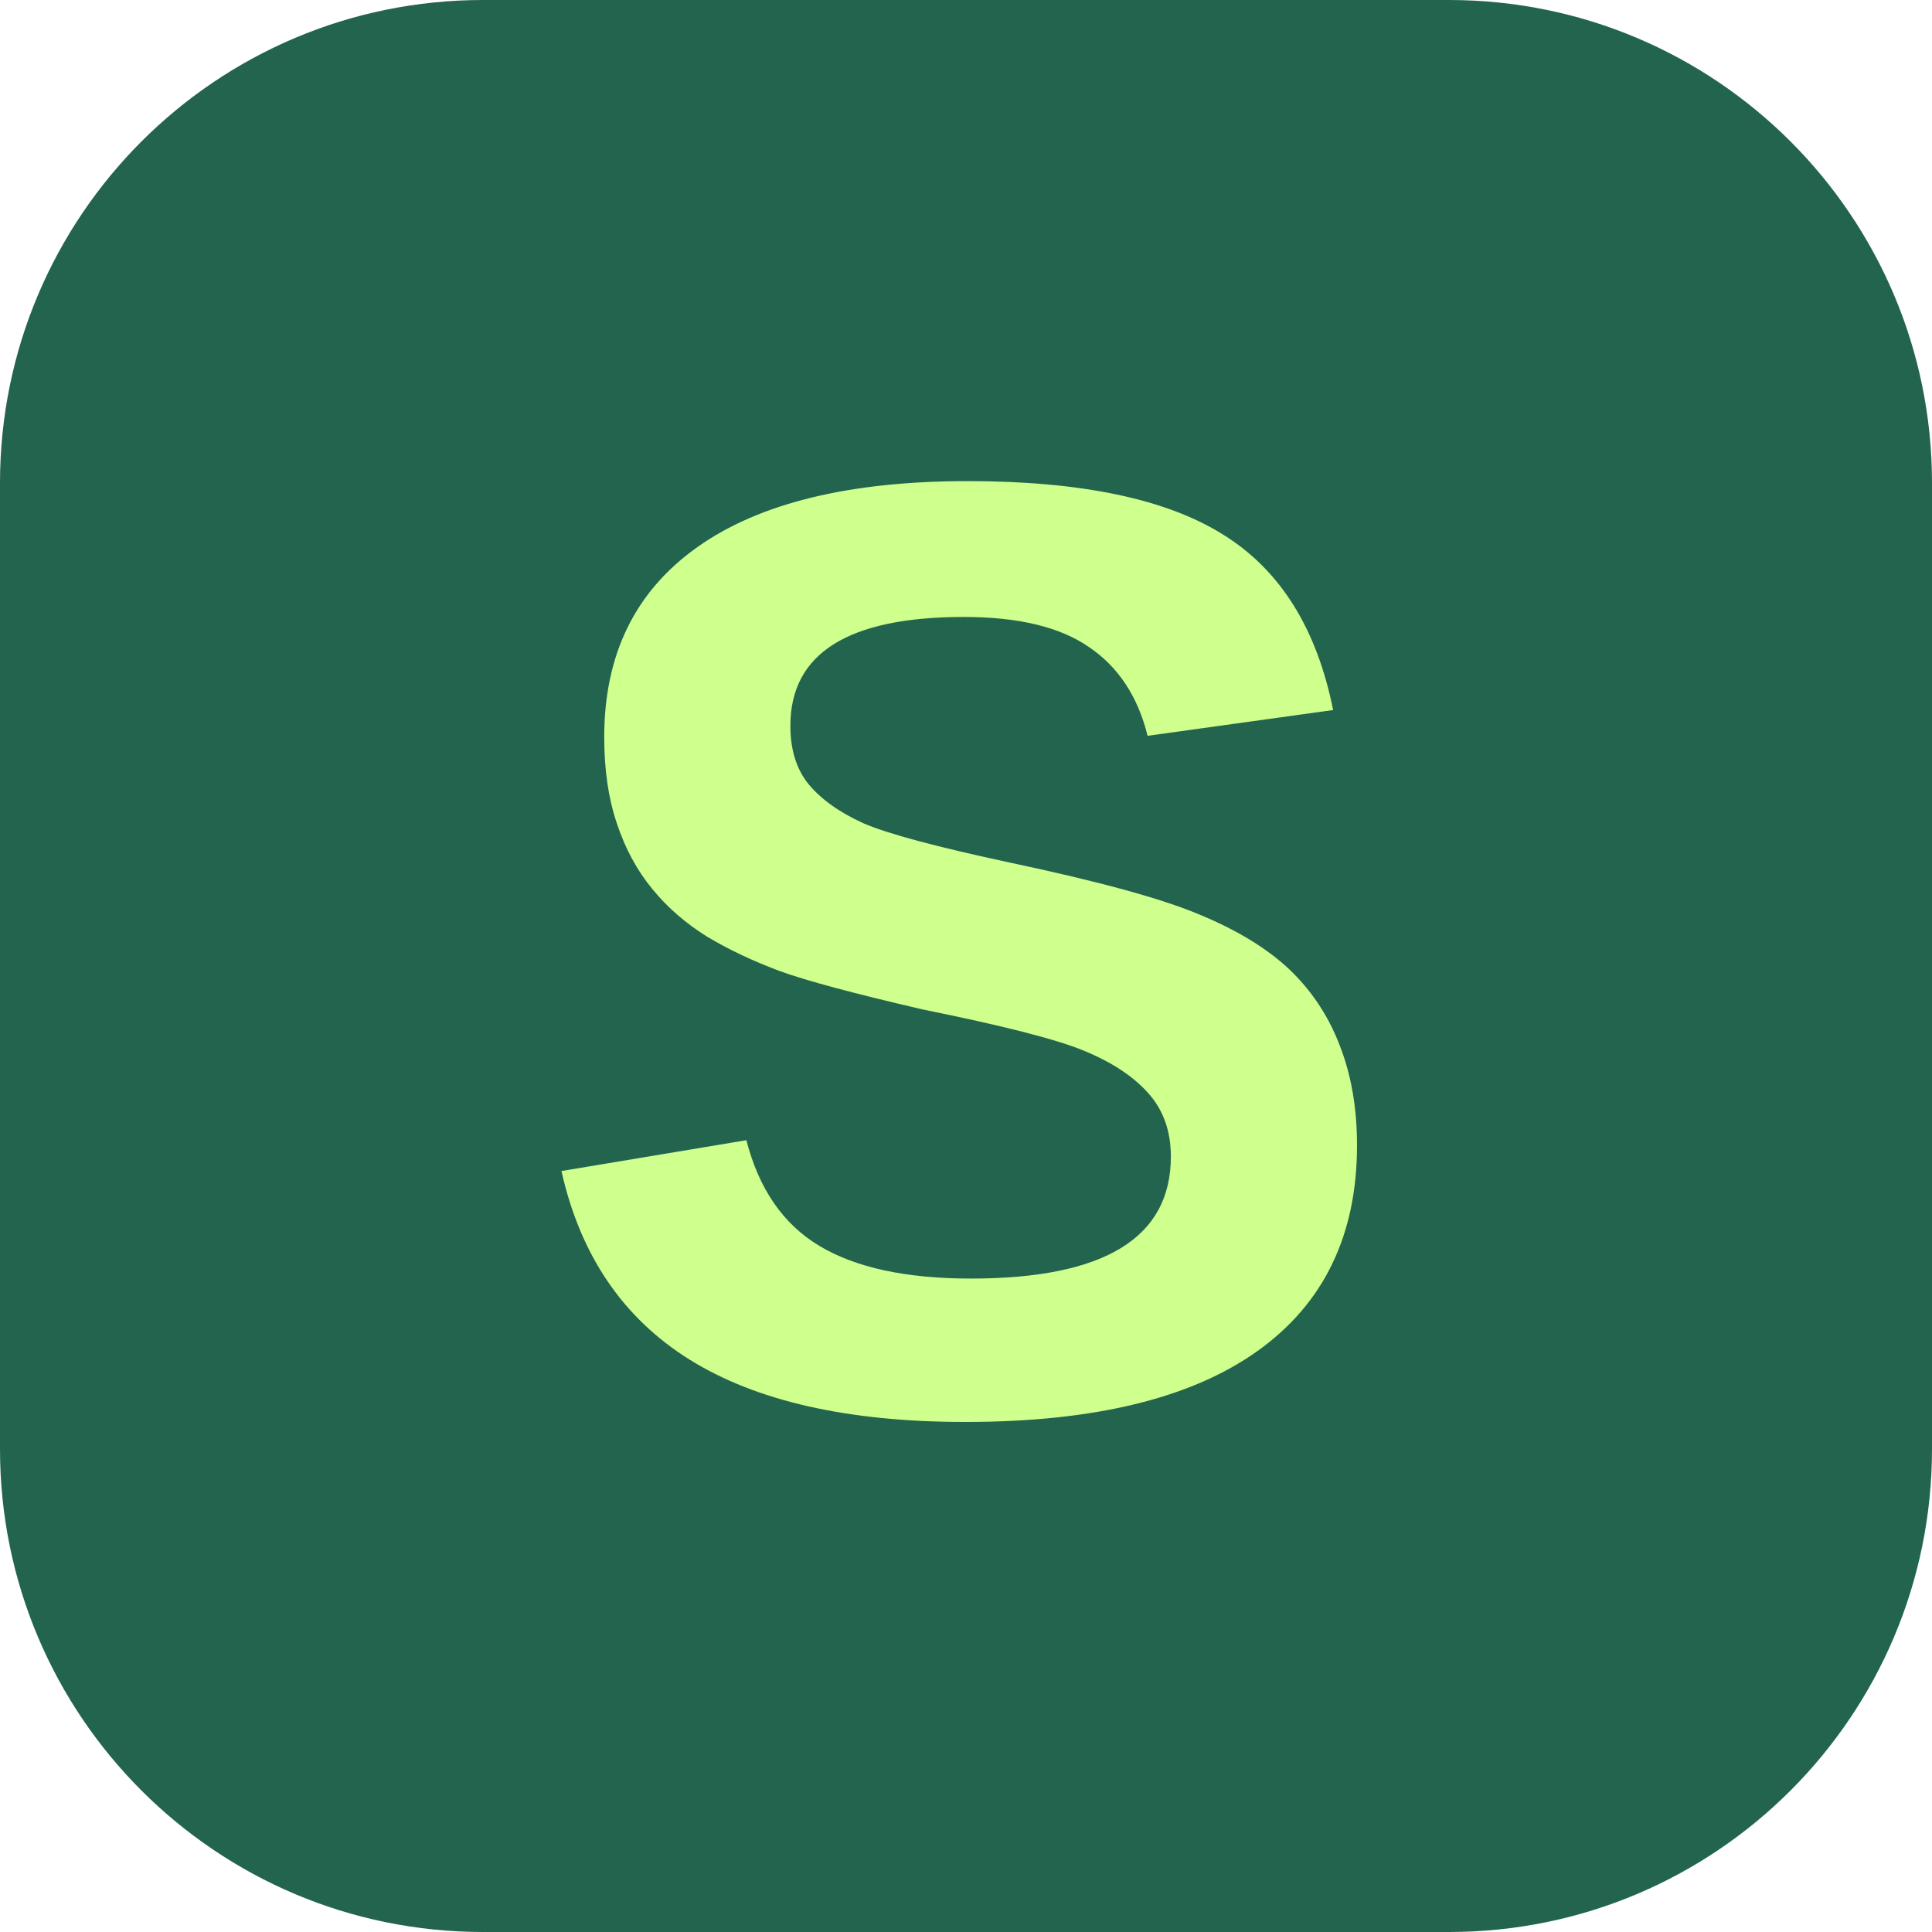
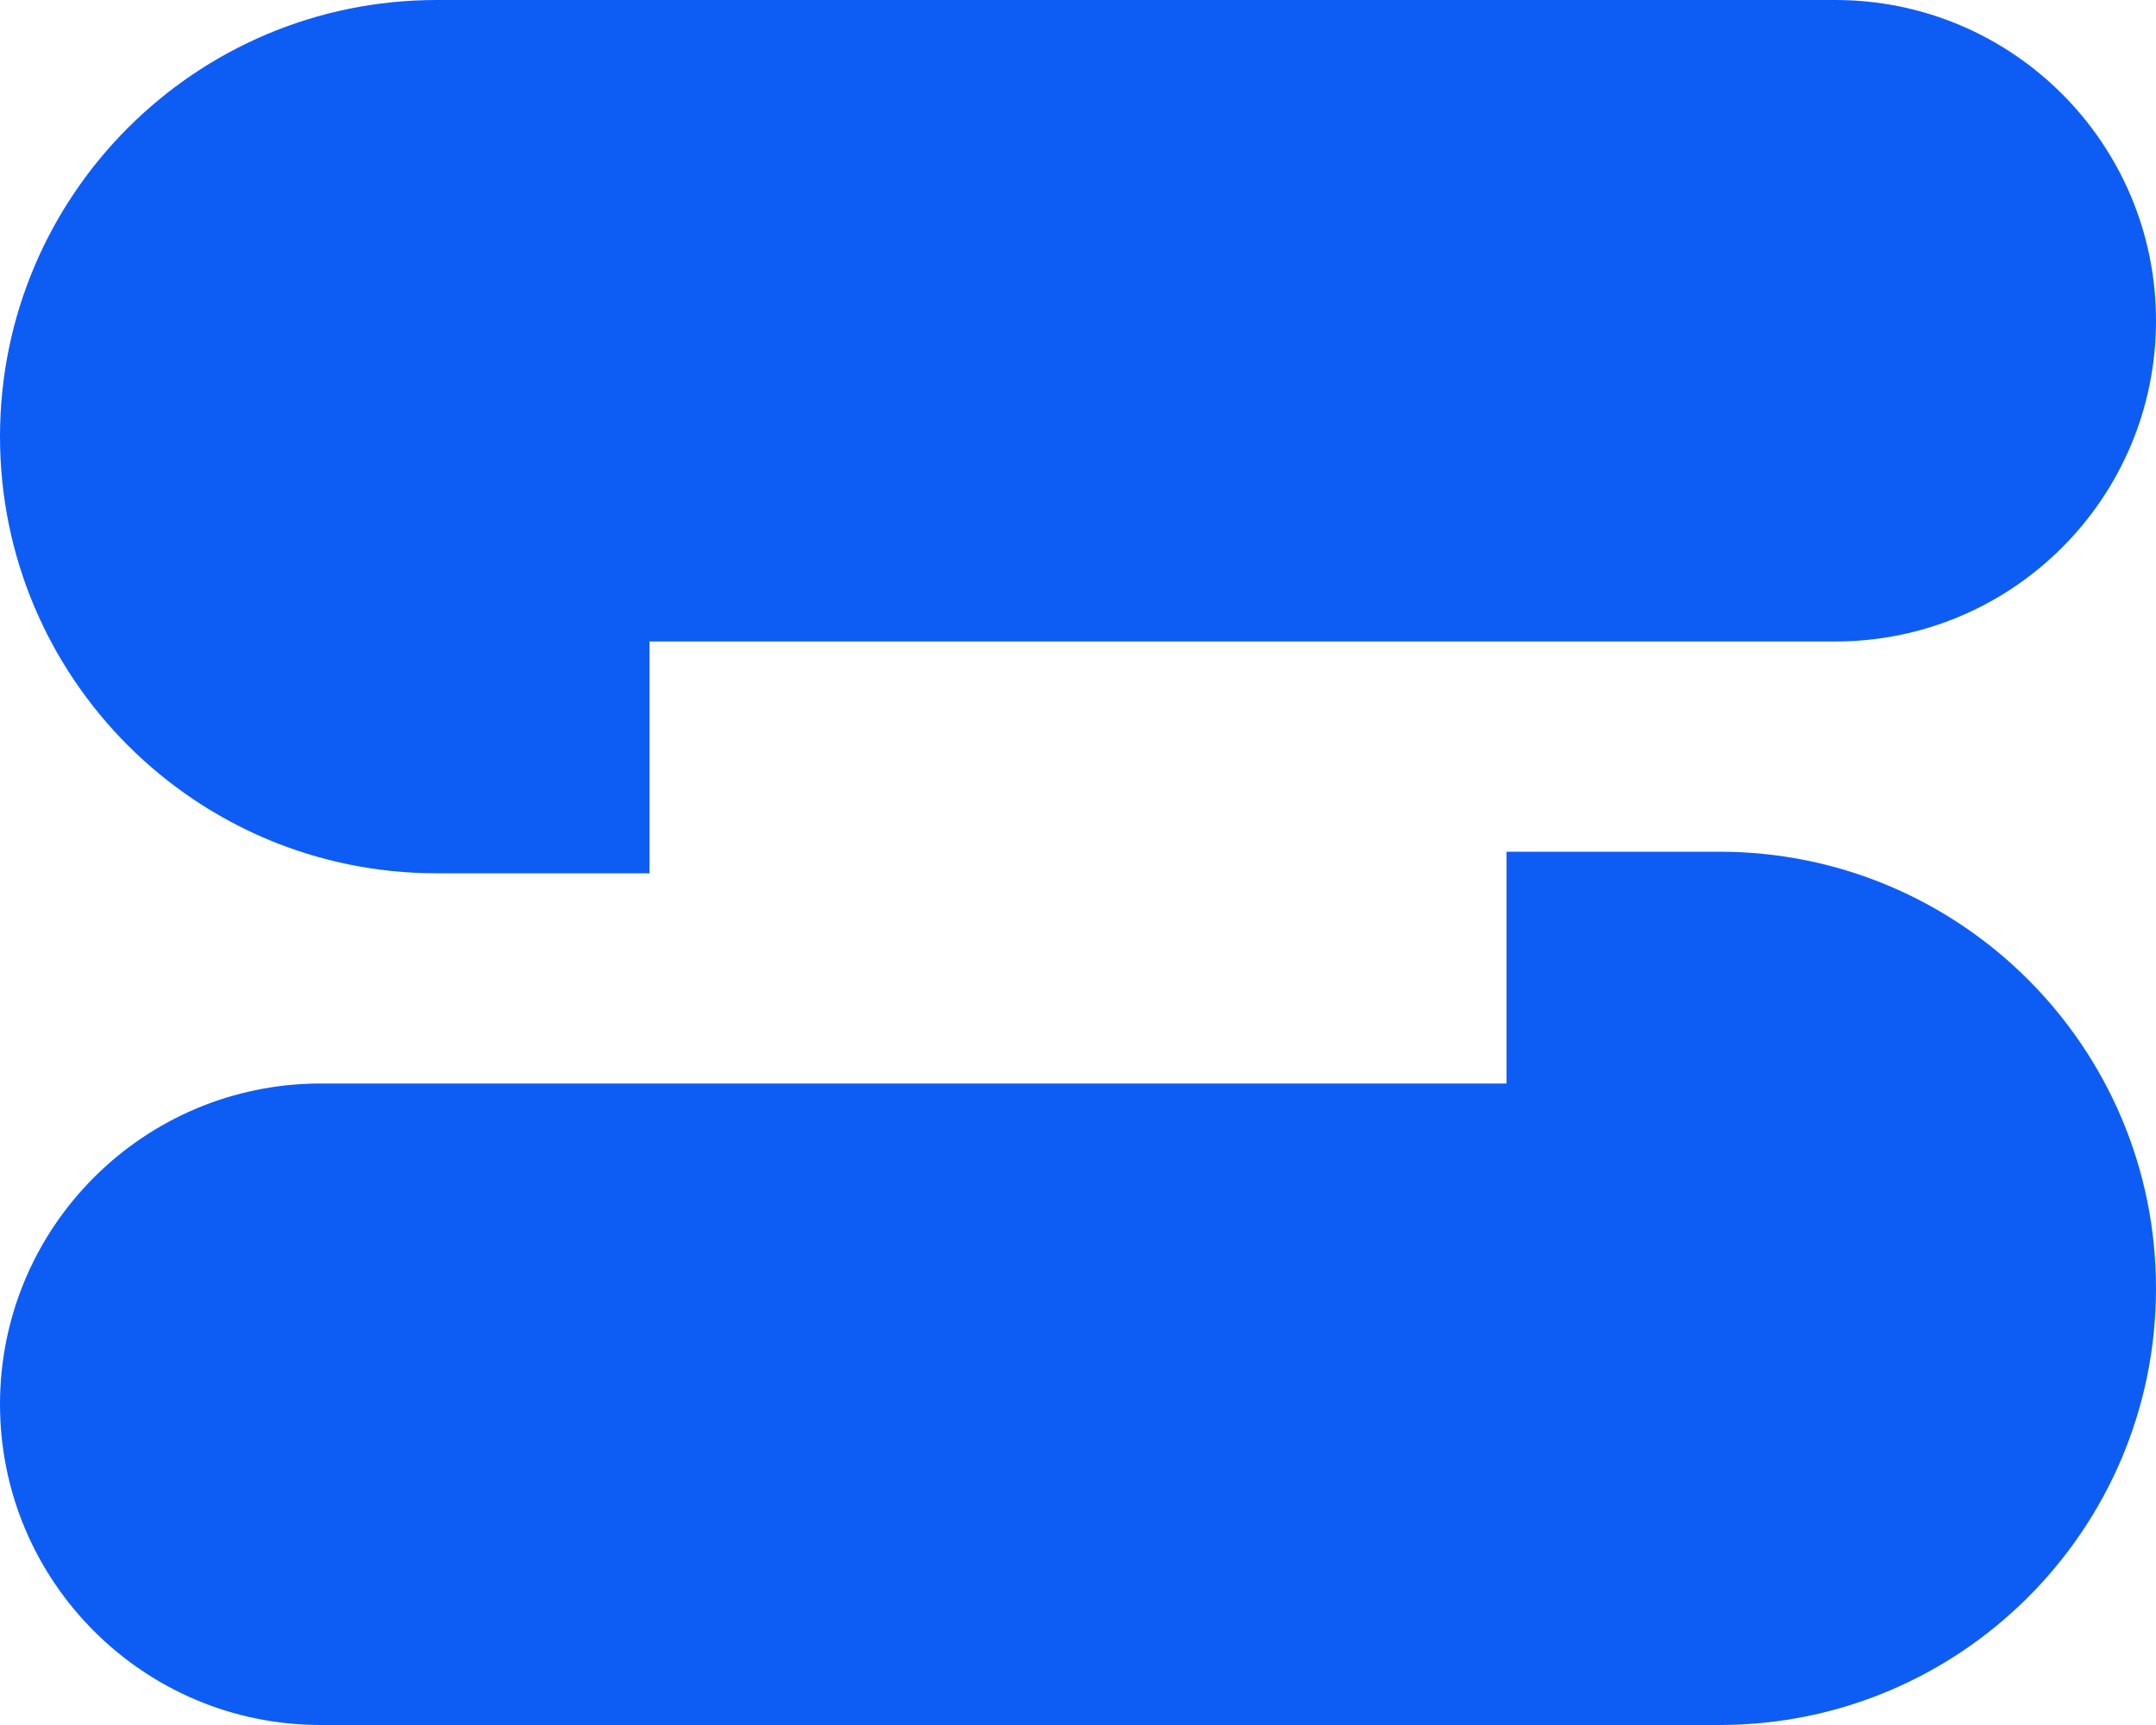
- <svg xmlns="http://www.w3.org/2000/svg" viewBox="0 0 48 48">
-   <rect width="48" height="48" rx="12" fill="#23644e" />
-   <text x="24" y="35" text-anchor="middle" font-family="Arial,Helvetica,sans-serif" font-size="33" font-weight="700" fill="#cfff8d">S</text>
+ <svg xmlns="http://www.w3.org/2000/svg" viewBox="0 0 80 64" fill="#0D5DF5" role="img" aria-labelledby="sumlinoTitle">
+   <path d="M16.2 0H68.1A11.9 11.9 0 0 1 80 11.9 11.9 11.9 0 0 1 68.1 23.8H24.1V32.4H16.2A16.2 16.2 0 0 1 0 16.2 16.2 16.2 0 0 1 16.2 0Z" />
+   <path d="M63.8 64H11.9A11.9 11.9 0 0 1 0 52.1 11.9 11.9 0 0 1 11.9 40.2H55.9V31.6H63.8A16.2 16.2 0 0 1 80 47.8 16.2 16.2 0 0 1 63.8 64Z" />
</svg>
